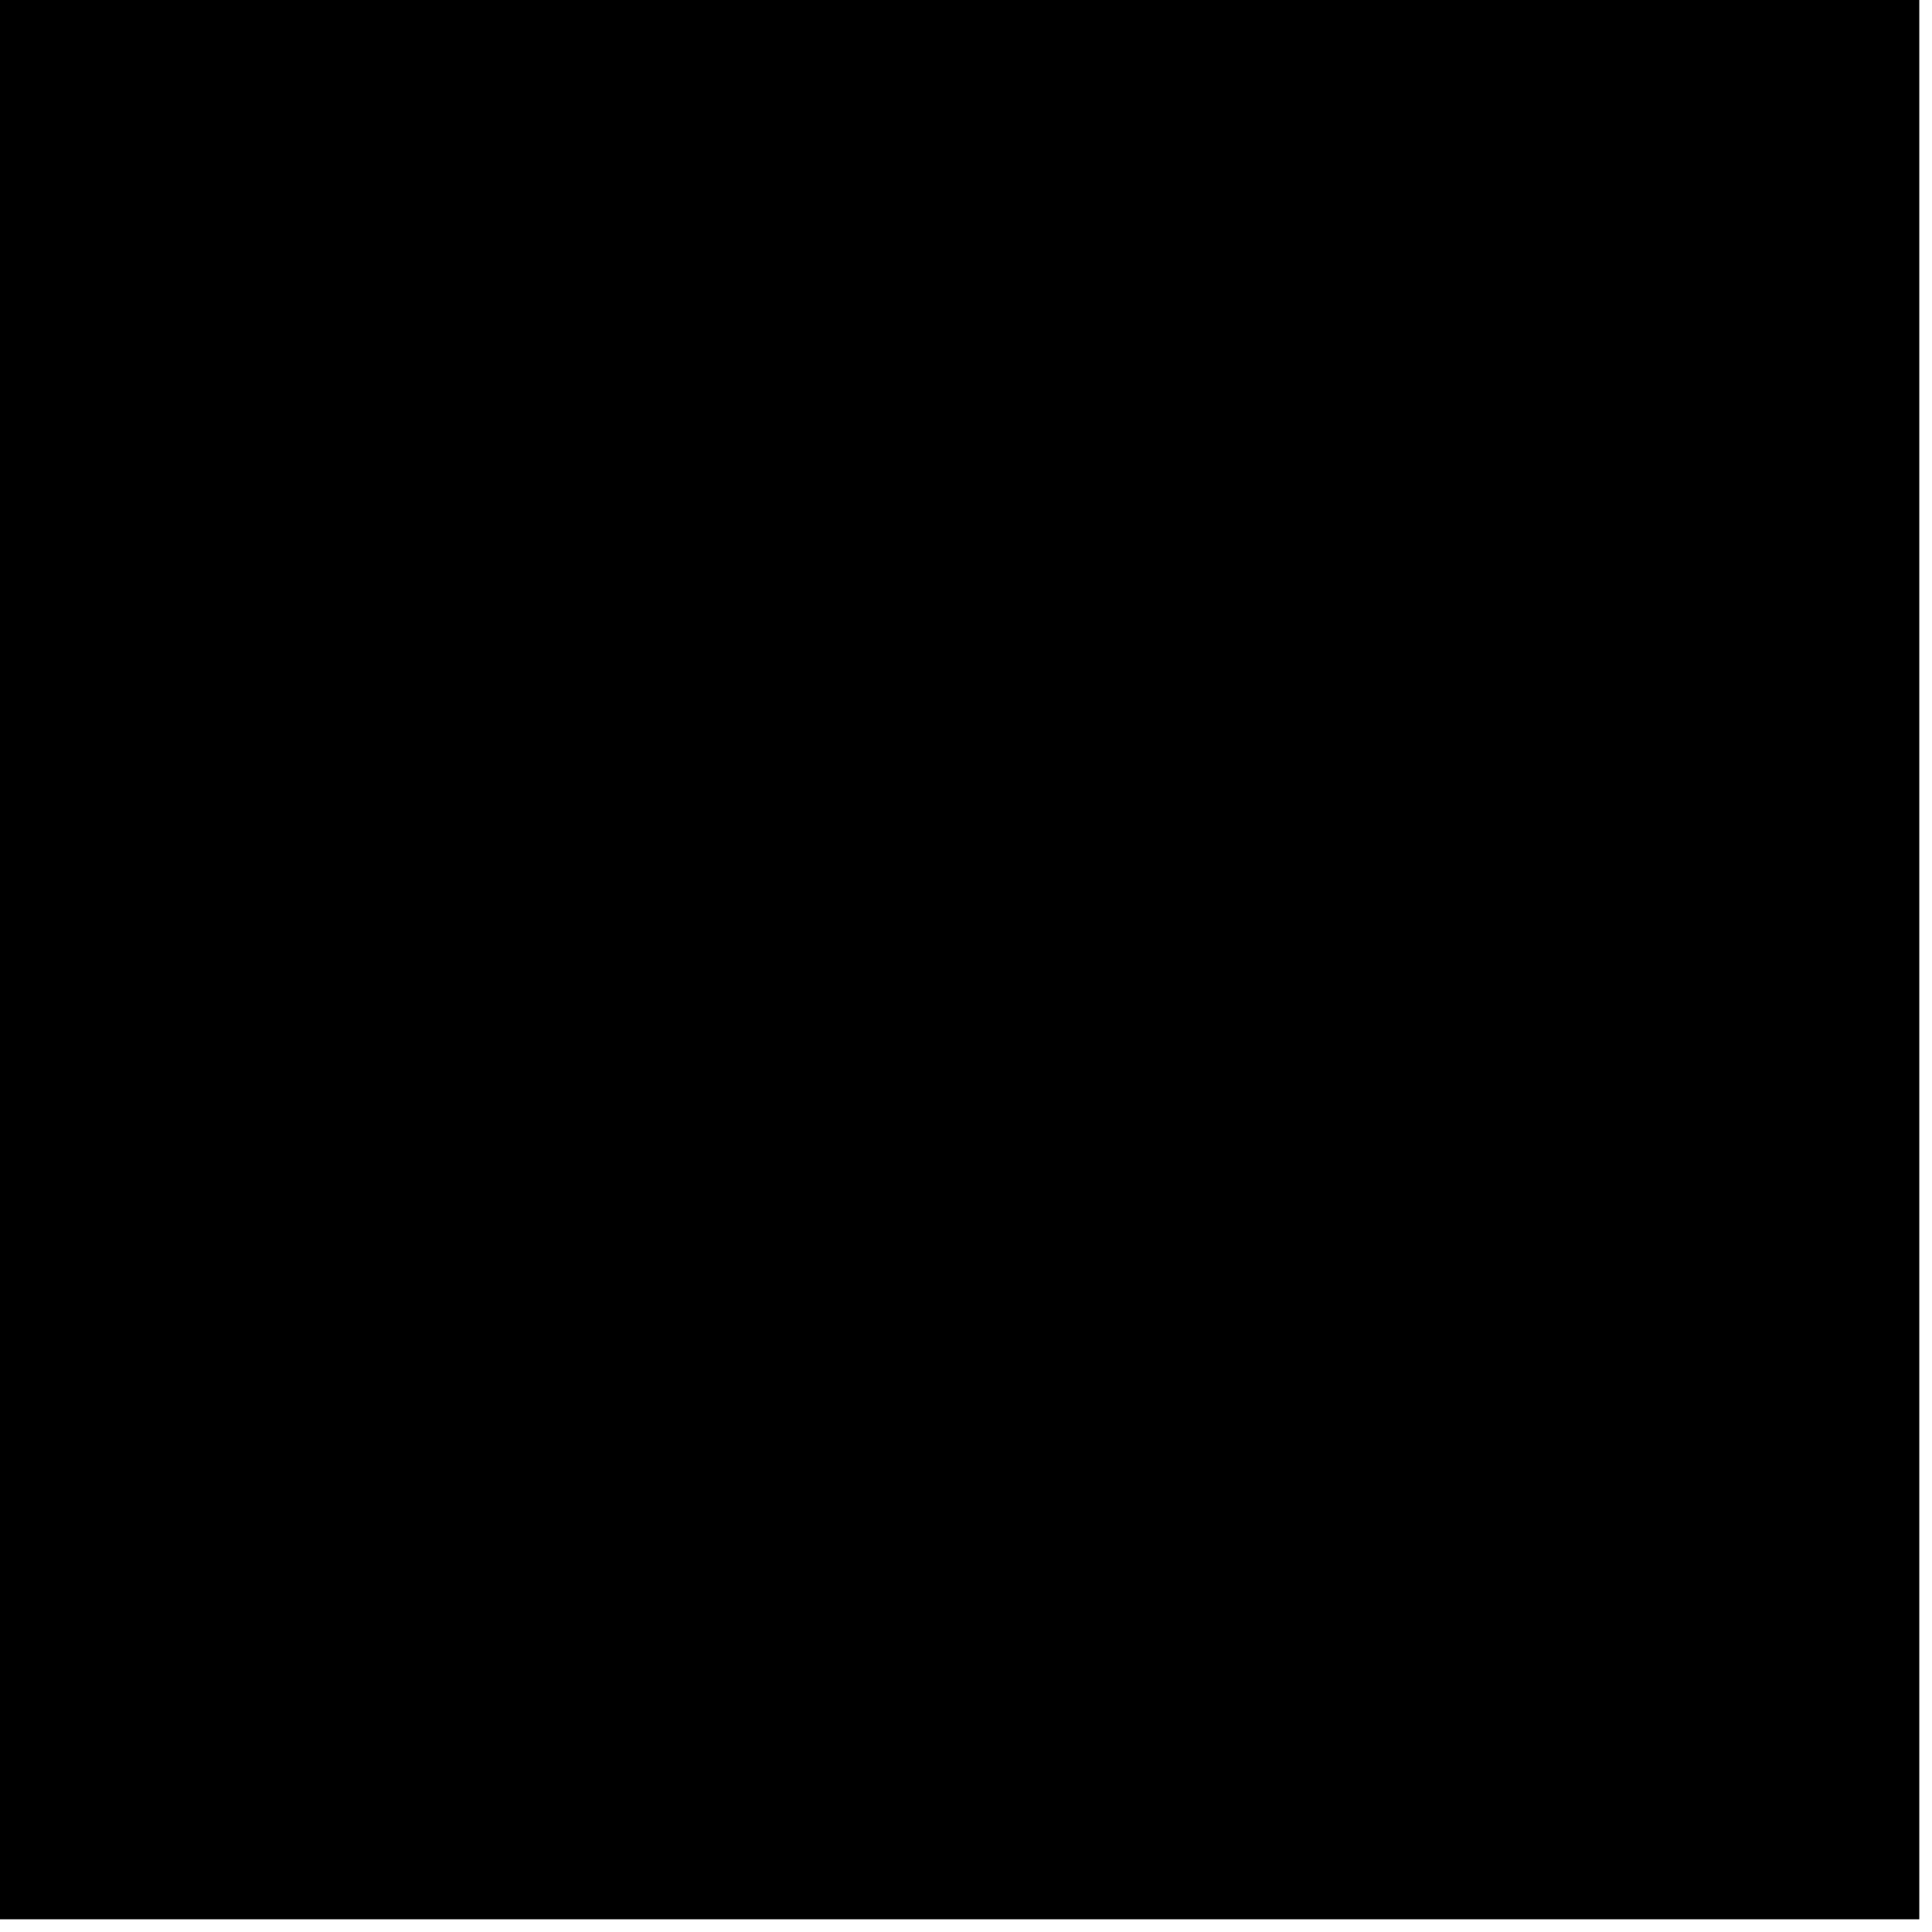
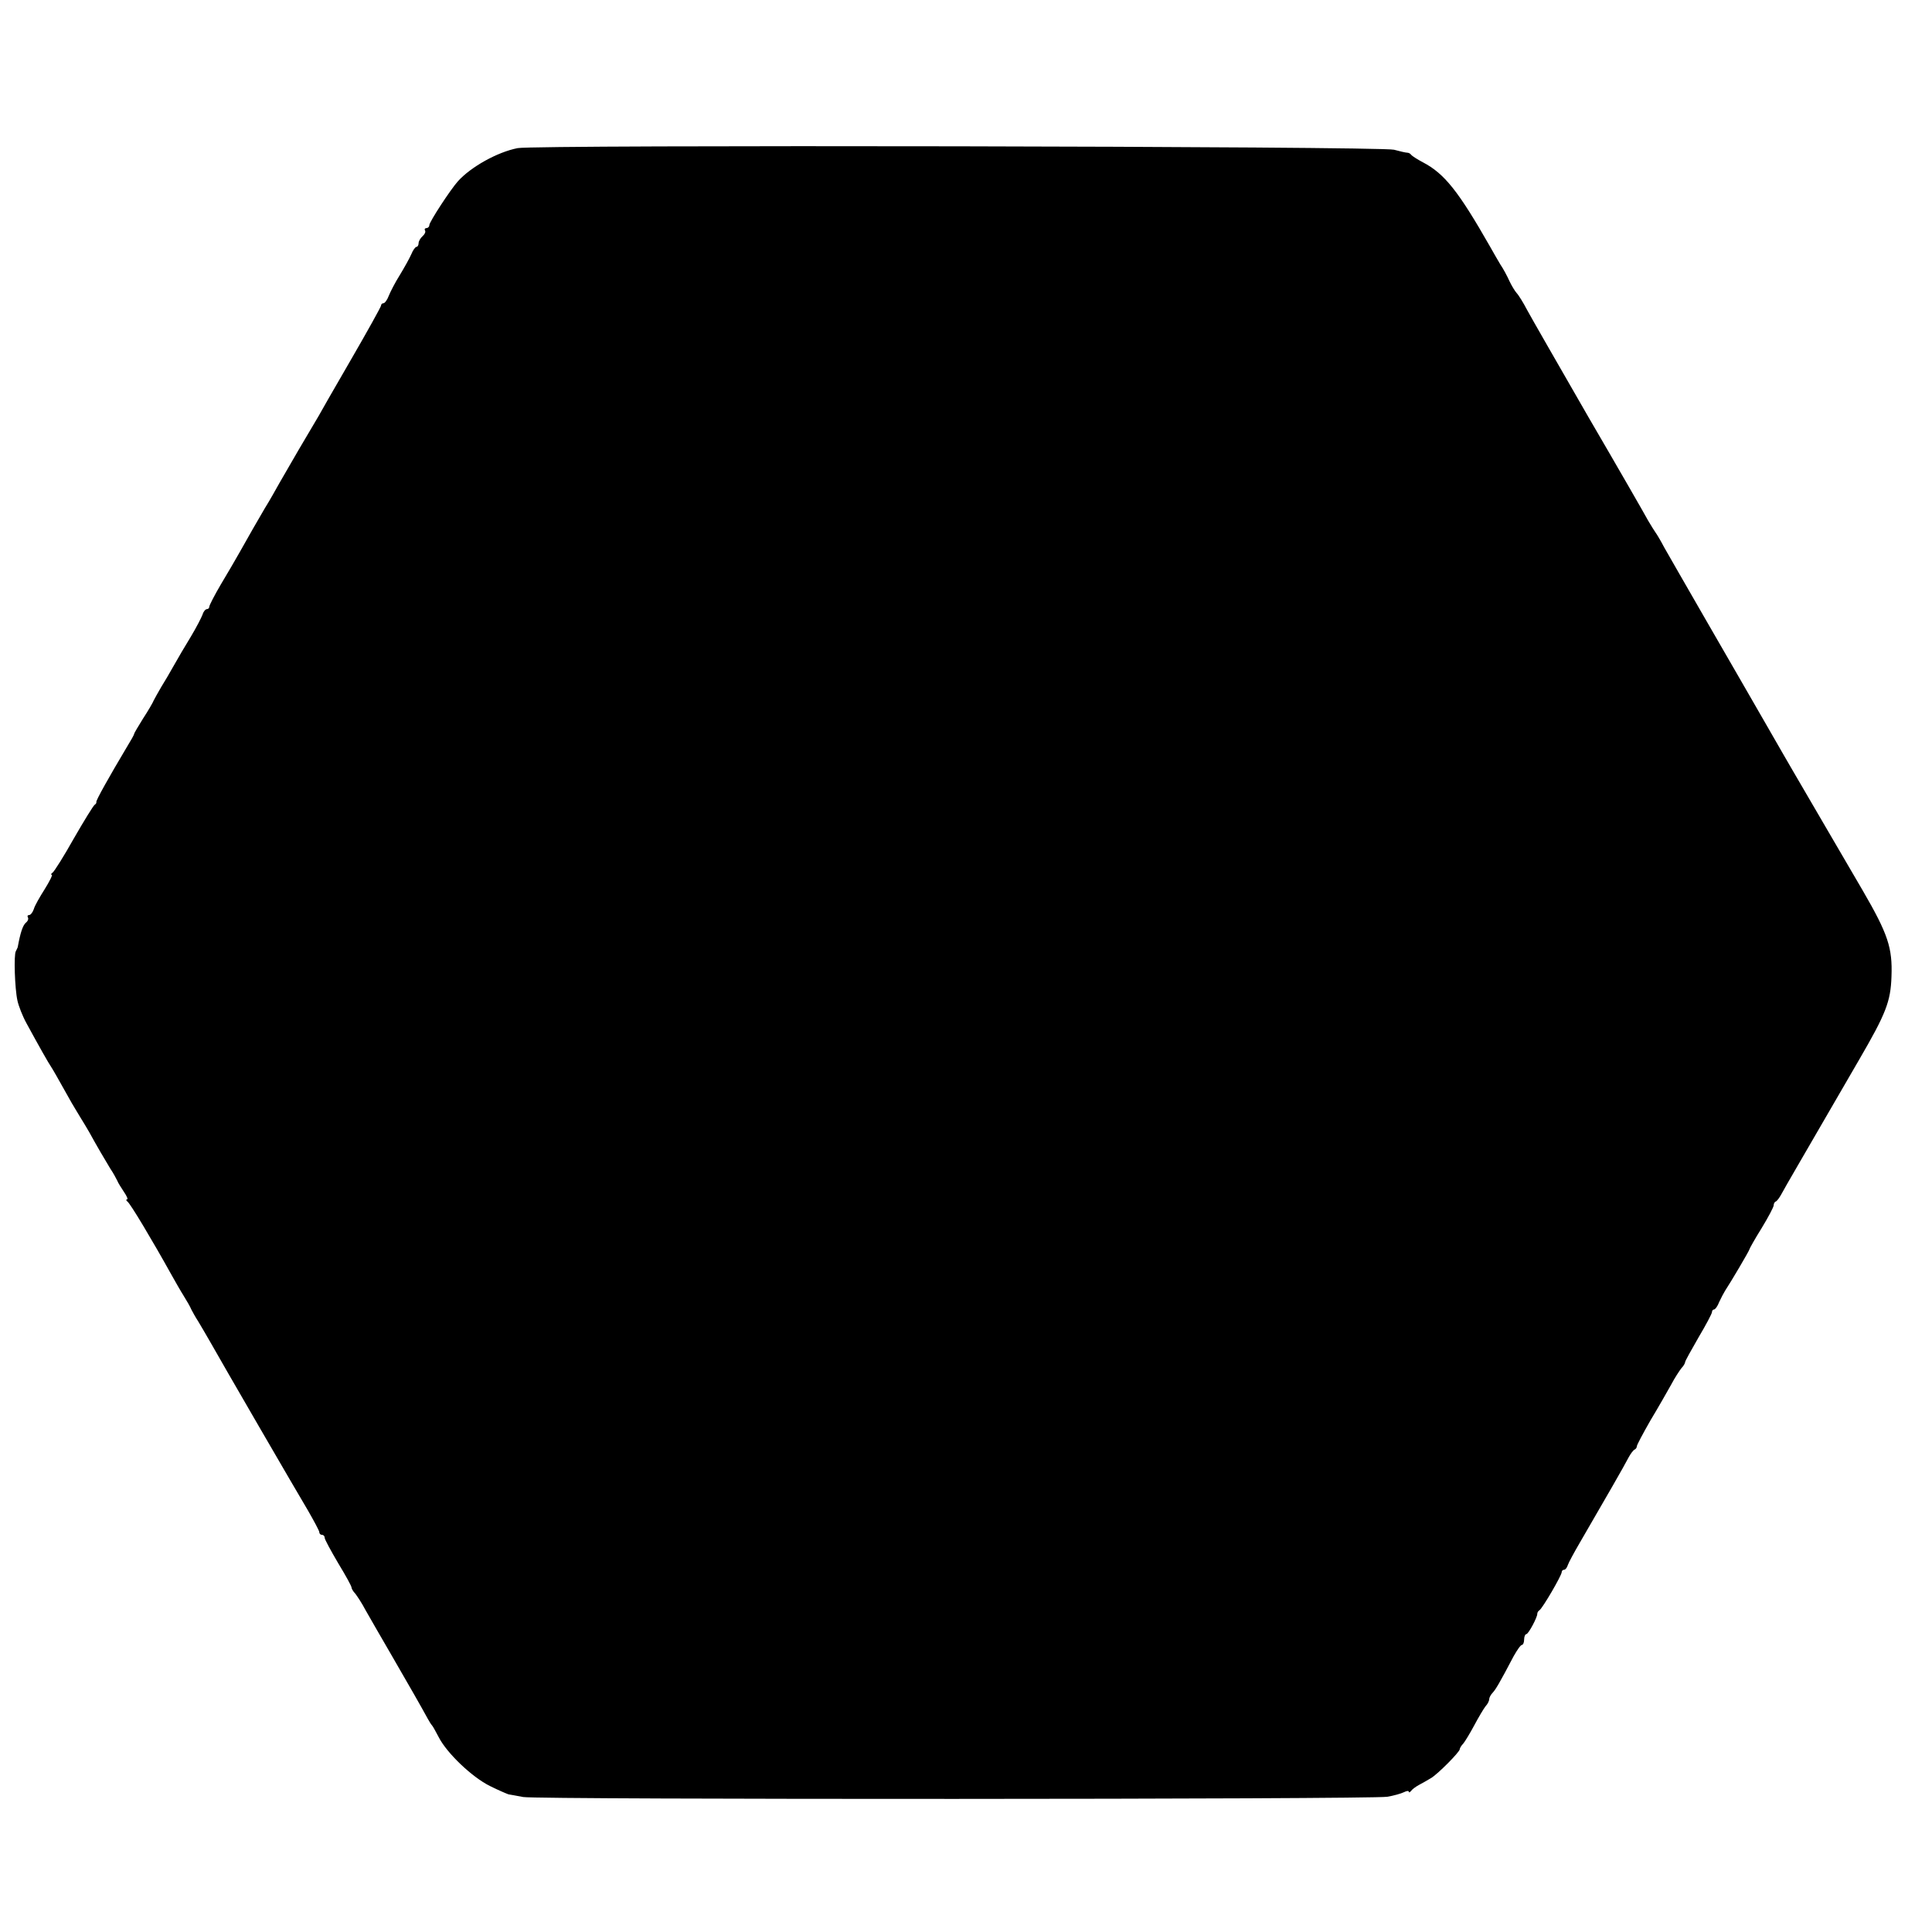
- <svg xmlns="http://www.w3.org/2000/svg" version="1.0" width="152pt" height="152pt" viewBox="0 0 152 152" preserveAspectRatio="xMidYMid meet">
-   <g transform="translate(0,152) scale(0.1,-0.1)" fill="#000000" stroke="none">
-     <path d="M0 765 l0 -755 755 0 755 0 0 755 0 755 -755 0 -755 0 0 -755z" />
+ <svg xmlns="http://www.w3.org/2000/svg" version="1.0" width="720pt" height="720pt" viewBox="0 0 720 720" preserveAspectRatio="xMidYMid meet">
+   <g transform="translate(0,720) scale(0.1,-0.1)" fill="#000000" stroke="none">
+     <path d="M1929 6648 c-76 -15 -174 -70 -222 -123 -28 -31 -107 -152 -107 -164 0 -6 -5 -11 -11 -11 -5 0 -8 -4 -5 -9 3 -5 -1 -14 -9 -21 -8 -7 -15 -19 -15 -26 0 -8 -4 -14 -8 -14 -4 0 -13 -12 -19 -27 -7 -16 -26 -50 -43 -78 -17 -27 -35 -62 -41 -77 -6 -16 -15 -28 -20 -28 -5 0 -9 -4 -9 -9 0 -4 -51 -96 -113 -203 -62 -107 -116 -201 -120 -209 -4 -7 -16 -27 -26 -44 -18 -30 -71 -120 -119 -204 -14 -25 -38 -68 -55 -95 -33 -56 -56 -97 -95 -166 -14 -25 -45 -78 -69 -118 -24 -41 -43 -78 -43 -83 0 -5 -4 -9 -9 -9 -5 0 -13 -9 -16 -20 -4 -11 -23 -48 -44 -83 -21 -34 -49 -82 -63 -107 -14 -25 -35 -61 -47 -80 -11 -19 -24 -42 -28 -50 -3 -8 -21 -39 -40 -68 -18 -29 -33 -54 -33 -57 0 -3 -13 -26 -29 -52 -62 -104 -115 -198 -112 -202 1 -2 -1 -7 -6 -10 -5 -3 -40 -60 -78 -126 -37 -66 -73 -123 -79 -127 -6 -4 -7 -8 -3 -8 4 0 -8 -24 -26 -53 -19 -30 -38 -63 -41 -75 -4 -12 -12 -22 -17 -22 -6 0 -8 -4 -5 -9 3 -5 0 -14 -8 -20 -11 -10 -20 -36 -30 -91 -1 -3 -4 -9 -7 -15 -8 -13 -4 -139 6 -184 4 -19 19 -58 34 -85 44 -81 83 -150 91 -161 6 -9 20 -33 77 -135 8 -14 23 -38 33 -55 10 -16 25 -41 33 -55 24 -44 59 -104 78 -135 11 -16 22 -37 26 -45 3 -8 15 -27 25 -42 11 -16 16 -28 11 -28 -4 0 -3 -4 2 -8 10 -6 93 -145 163 -271 14 -25 35 -62 47 -81 12 -19 25 -42 28 -50 4 -8 15 -28 26 -45 10 -16 28 -48 41 -70 46 -82 325 -563 367 -633 23 -40 43 -77 43 -82 0 -6 5 -10 10 -10 6 0 10 -5 10 -11 0 -6 23 -48 50 -94 28 -46 50 -86 50 -91 0 -4 6 -15 14 -23 7 -9 25 -36 38 -61 14 -25 58 -101 98 -170 69 -119 110 -191 134 -235 6 -11 13 -22 16 -25 3 -3 14 -23 25 -44 30 -59 124 -149 191 -182 32 -16 63 -29 69 -31 5 -1 30 -5 55 -10 56 -10 3158 -9 3220 1 24 4 52 12 62 17 10 5 18 6 18 2 0 -4 4 -3 8 2 4 6 17 16 30 23 12 6 32 18 44 25 25 14 108 98 108 108 0 4 6 14 13 21 6 7 25 38 41 68 16 30 35 62 42 71 8 8 14 21 14 27 0 6 6 17 13 24 11 12 25 35 78 136 13 23 26 42 31 42 4 0 8 9 8 20 0 11 4 20 8 20 8 0 42 64 41 76 0 4 3 10 8 13 12 8 83 130 83 142 0 5 4 9 9 9 5 0 11 8 14 18 3 9 23 46 44 82 89 153 169 292 182 318 8 15 18 28 23 30 4 2 8 7 8 12 0 5 23 48 51 97 29 48 63 108 77 133 13 25 31 52 38 61 8 8 14 19 14 23 0 4 23 45 50 92 28 47 50 89 50 94 0 6 4 10 8 10 4 0 13 12 19 28 7 15 17 34 22 42 20 30 91 150 91 155 0 2 20 38 45 78 25 41 45 79 45 85 0 6 3 12 7 14 5 1 15 15 23 30 12 23 76 132 288 498 100 172 118 217 121 311 4 107 -13 158 -107 320 -38 64 -251 431 -262 449 -5 8 -49 85 -98 170 -49 85 -149 259 -222 385 -73 127 -144 250 -158 275 -13 25 -28 50 -32 55 -4 6 -17 26 -28 45 -10 19 -110 193 -222 385 -111 193 -214 372 -229 400 -14 27 -32 56 -39 63 -7 8 -19 28 -27 45 -8 18 -23 46 -34 62 -10 17 -27 46 -38 66 -118 207 -170 272 -250 314 -21 11 -41 24 -44 28 -3 5 -10 8 -15 8 -5 0 -27 5 -49 11 -45 13 -3203 19 -3266 6z" />
  </g>
</svg>
